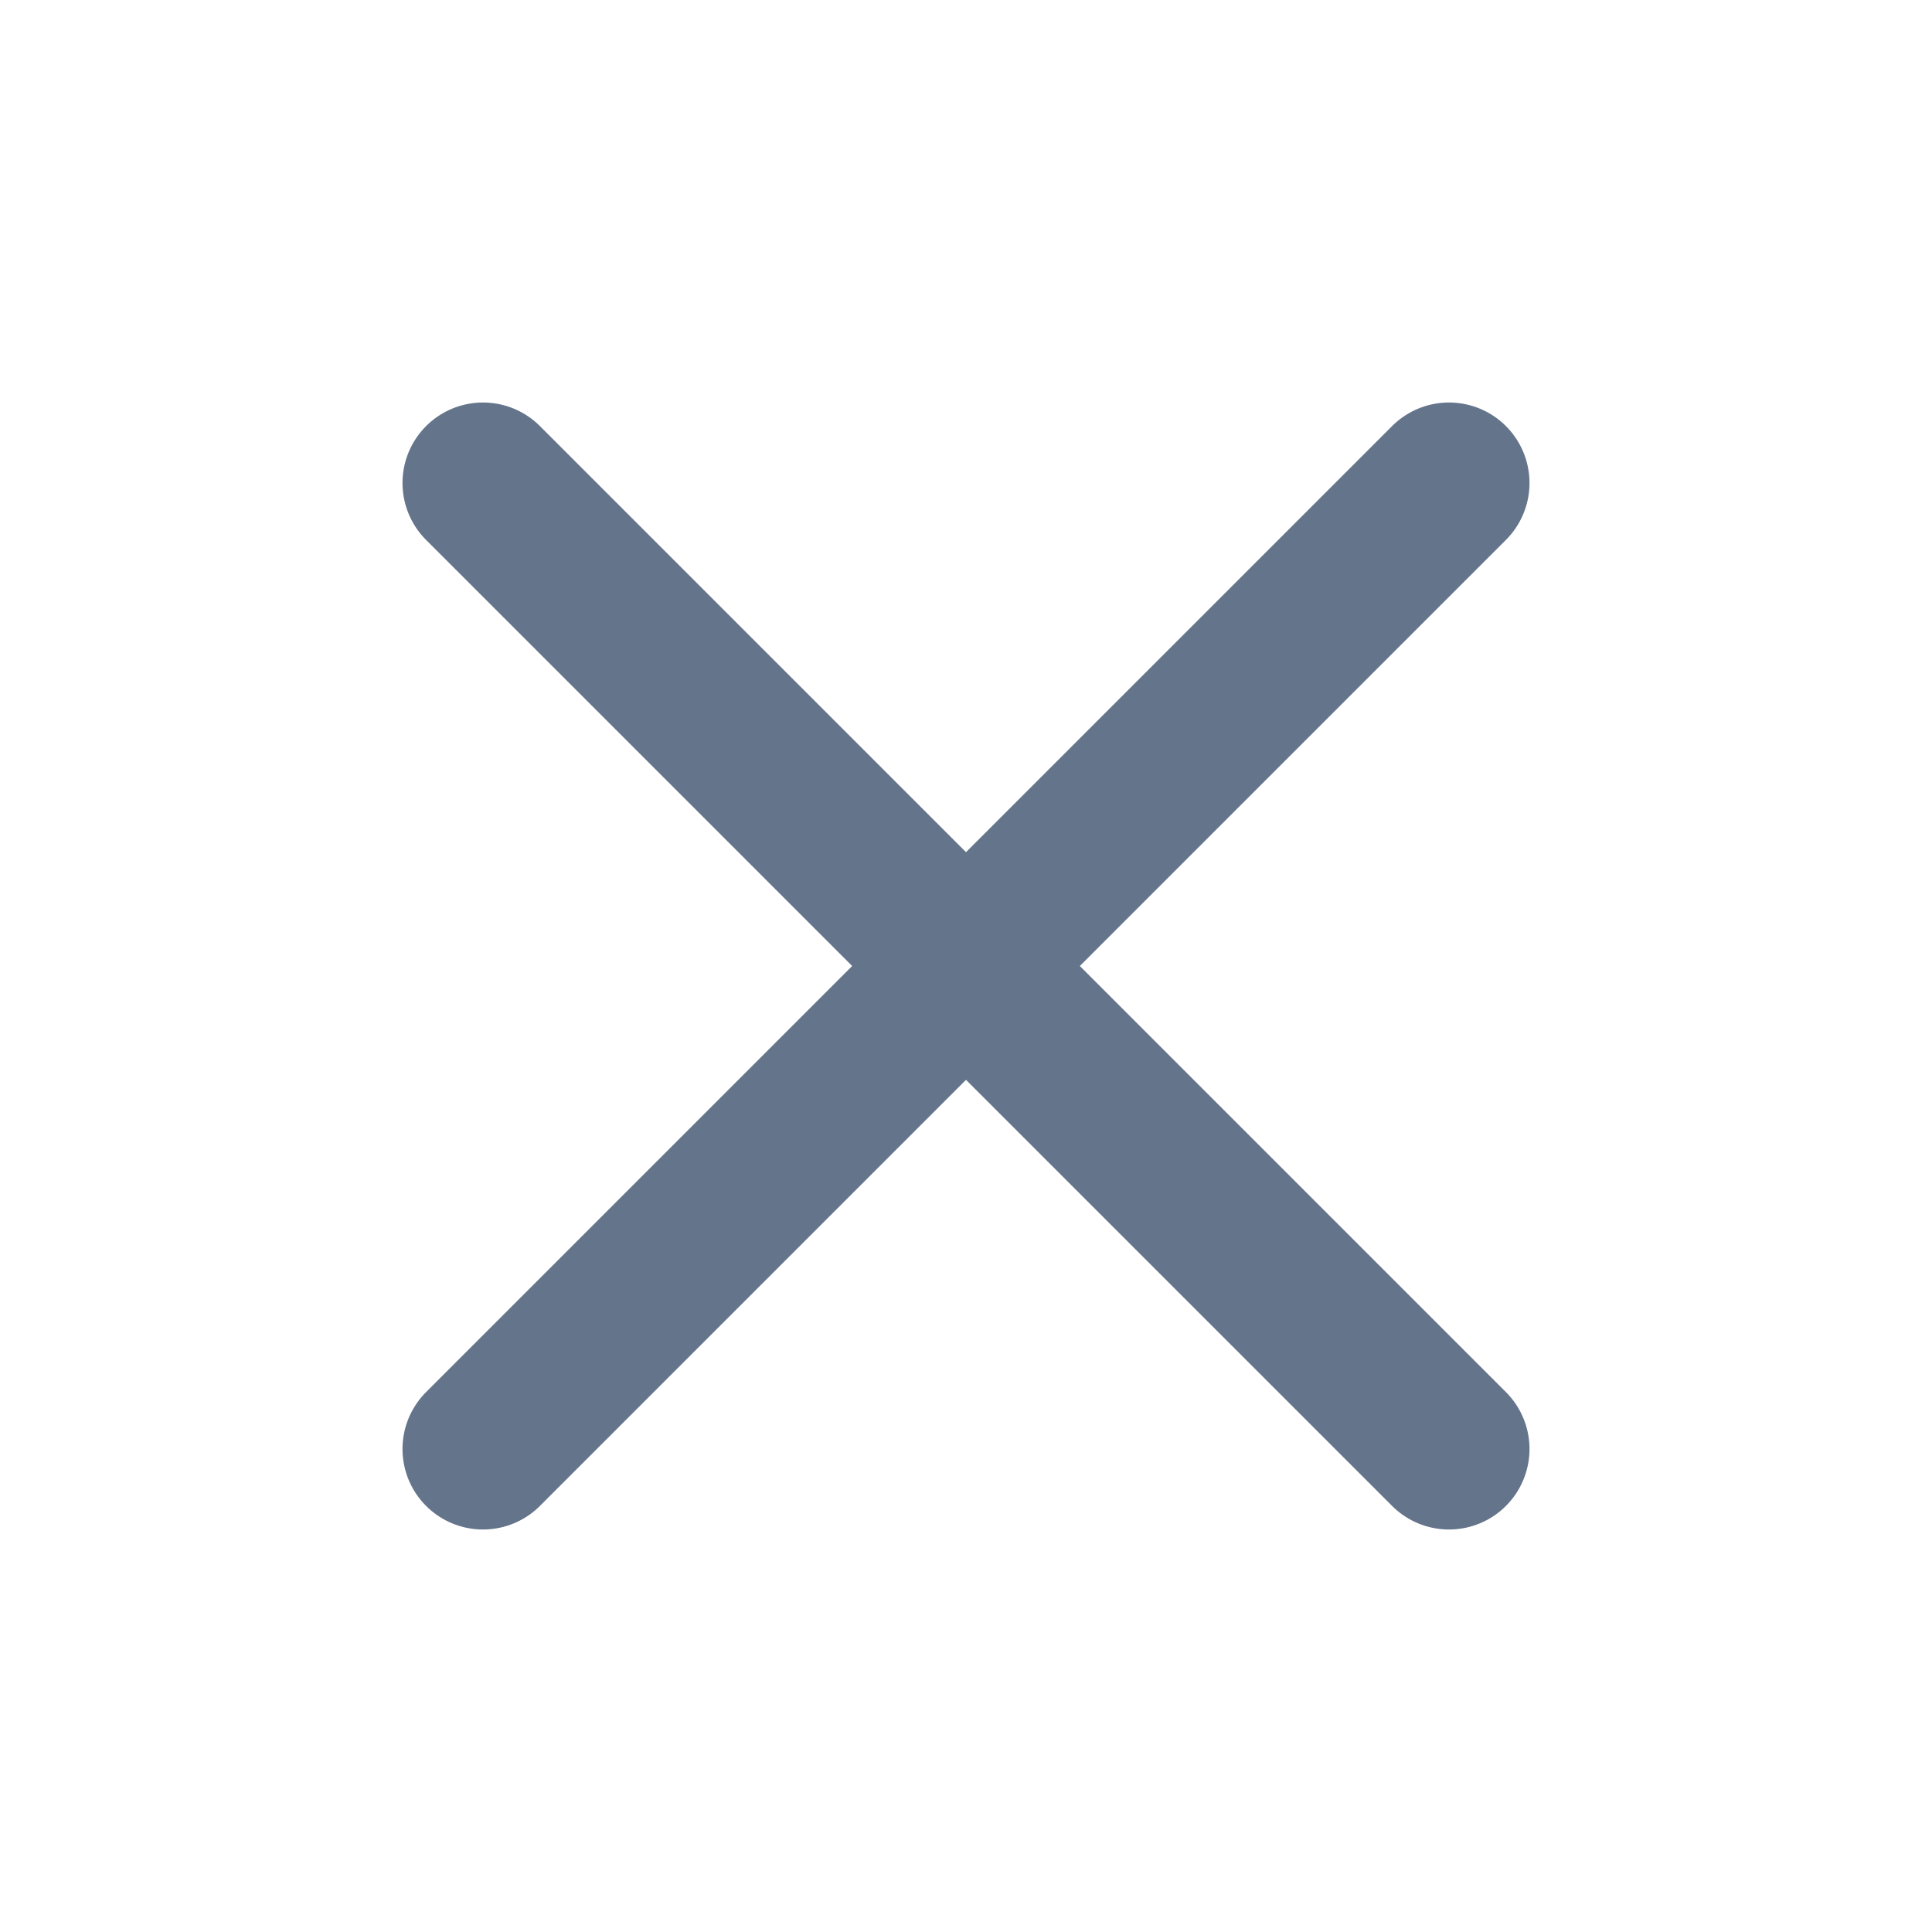
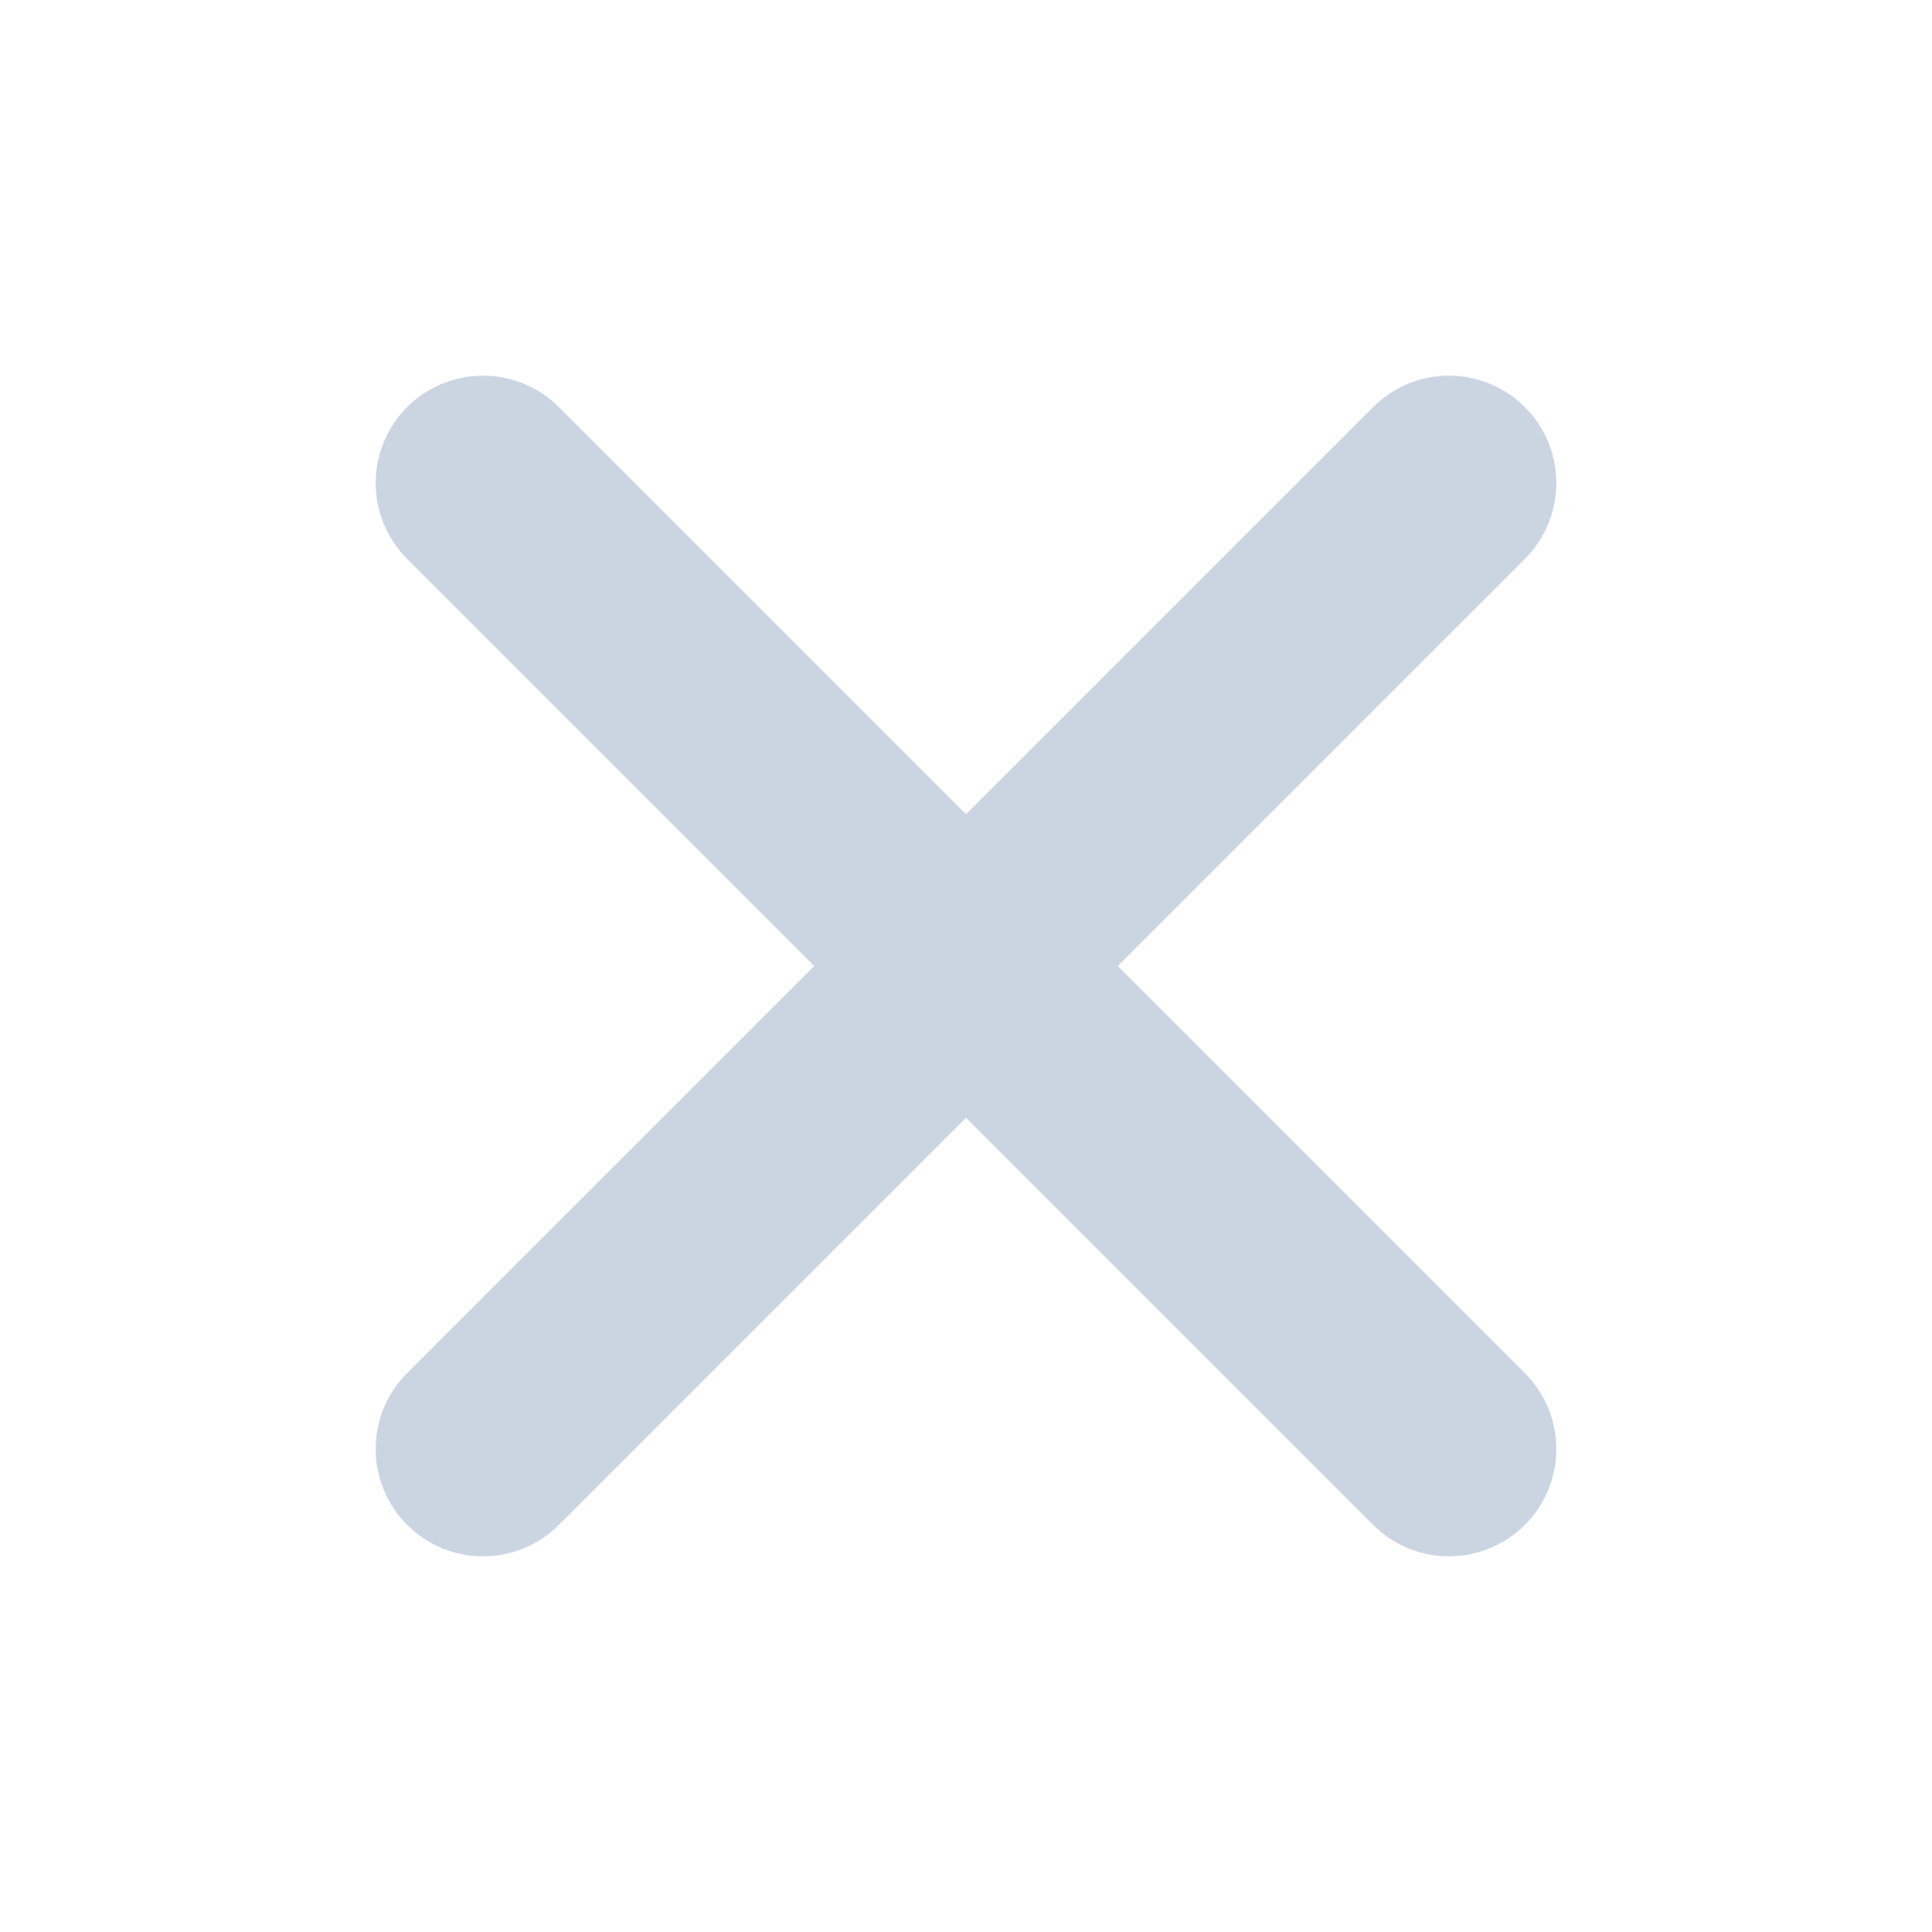
- <svg xmlns="http://www.w3.org/2000/svg" width="24" height="24" viewBox="0 0 24 24" fill="none">
-   <path d="M18 6L6 18" stroke="#64748B" stroke-width="2" stroke-linecap="round" stroke-linejoin="round" />
-   <path d="M6 6L18 18" stroke="#64748B" stroke-width="2" stroke-linecap="round" stroke-linejoin="round" />
+ <svg xmlns="http://www.w3.org/2000/svg" width="36" height="36" viewBox="0 0 36 36" fill="none">
+   <g id="ic/x">
+     <path id="Vector" d="M27 9L9 27" stroke="#CBD5E1" stroke-width="4" stroke-linecap="round" stroke-linejoin="round" />
+     <path id="Vector_2" d="M9 9L27 27" stroke="#CBD5E1" stroke-width="4" stroke-linecap="round" stroke-linejoin="round" />
+   </g>
</svg>
